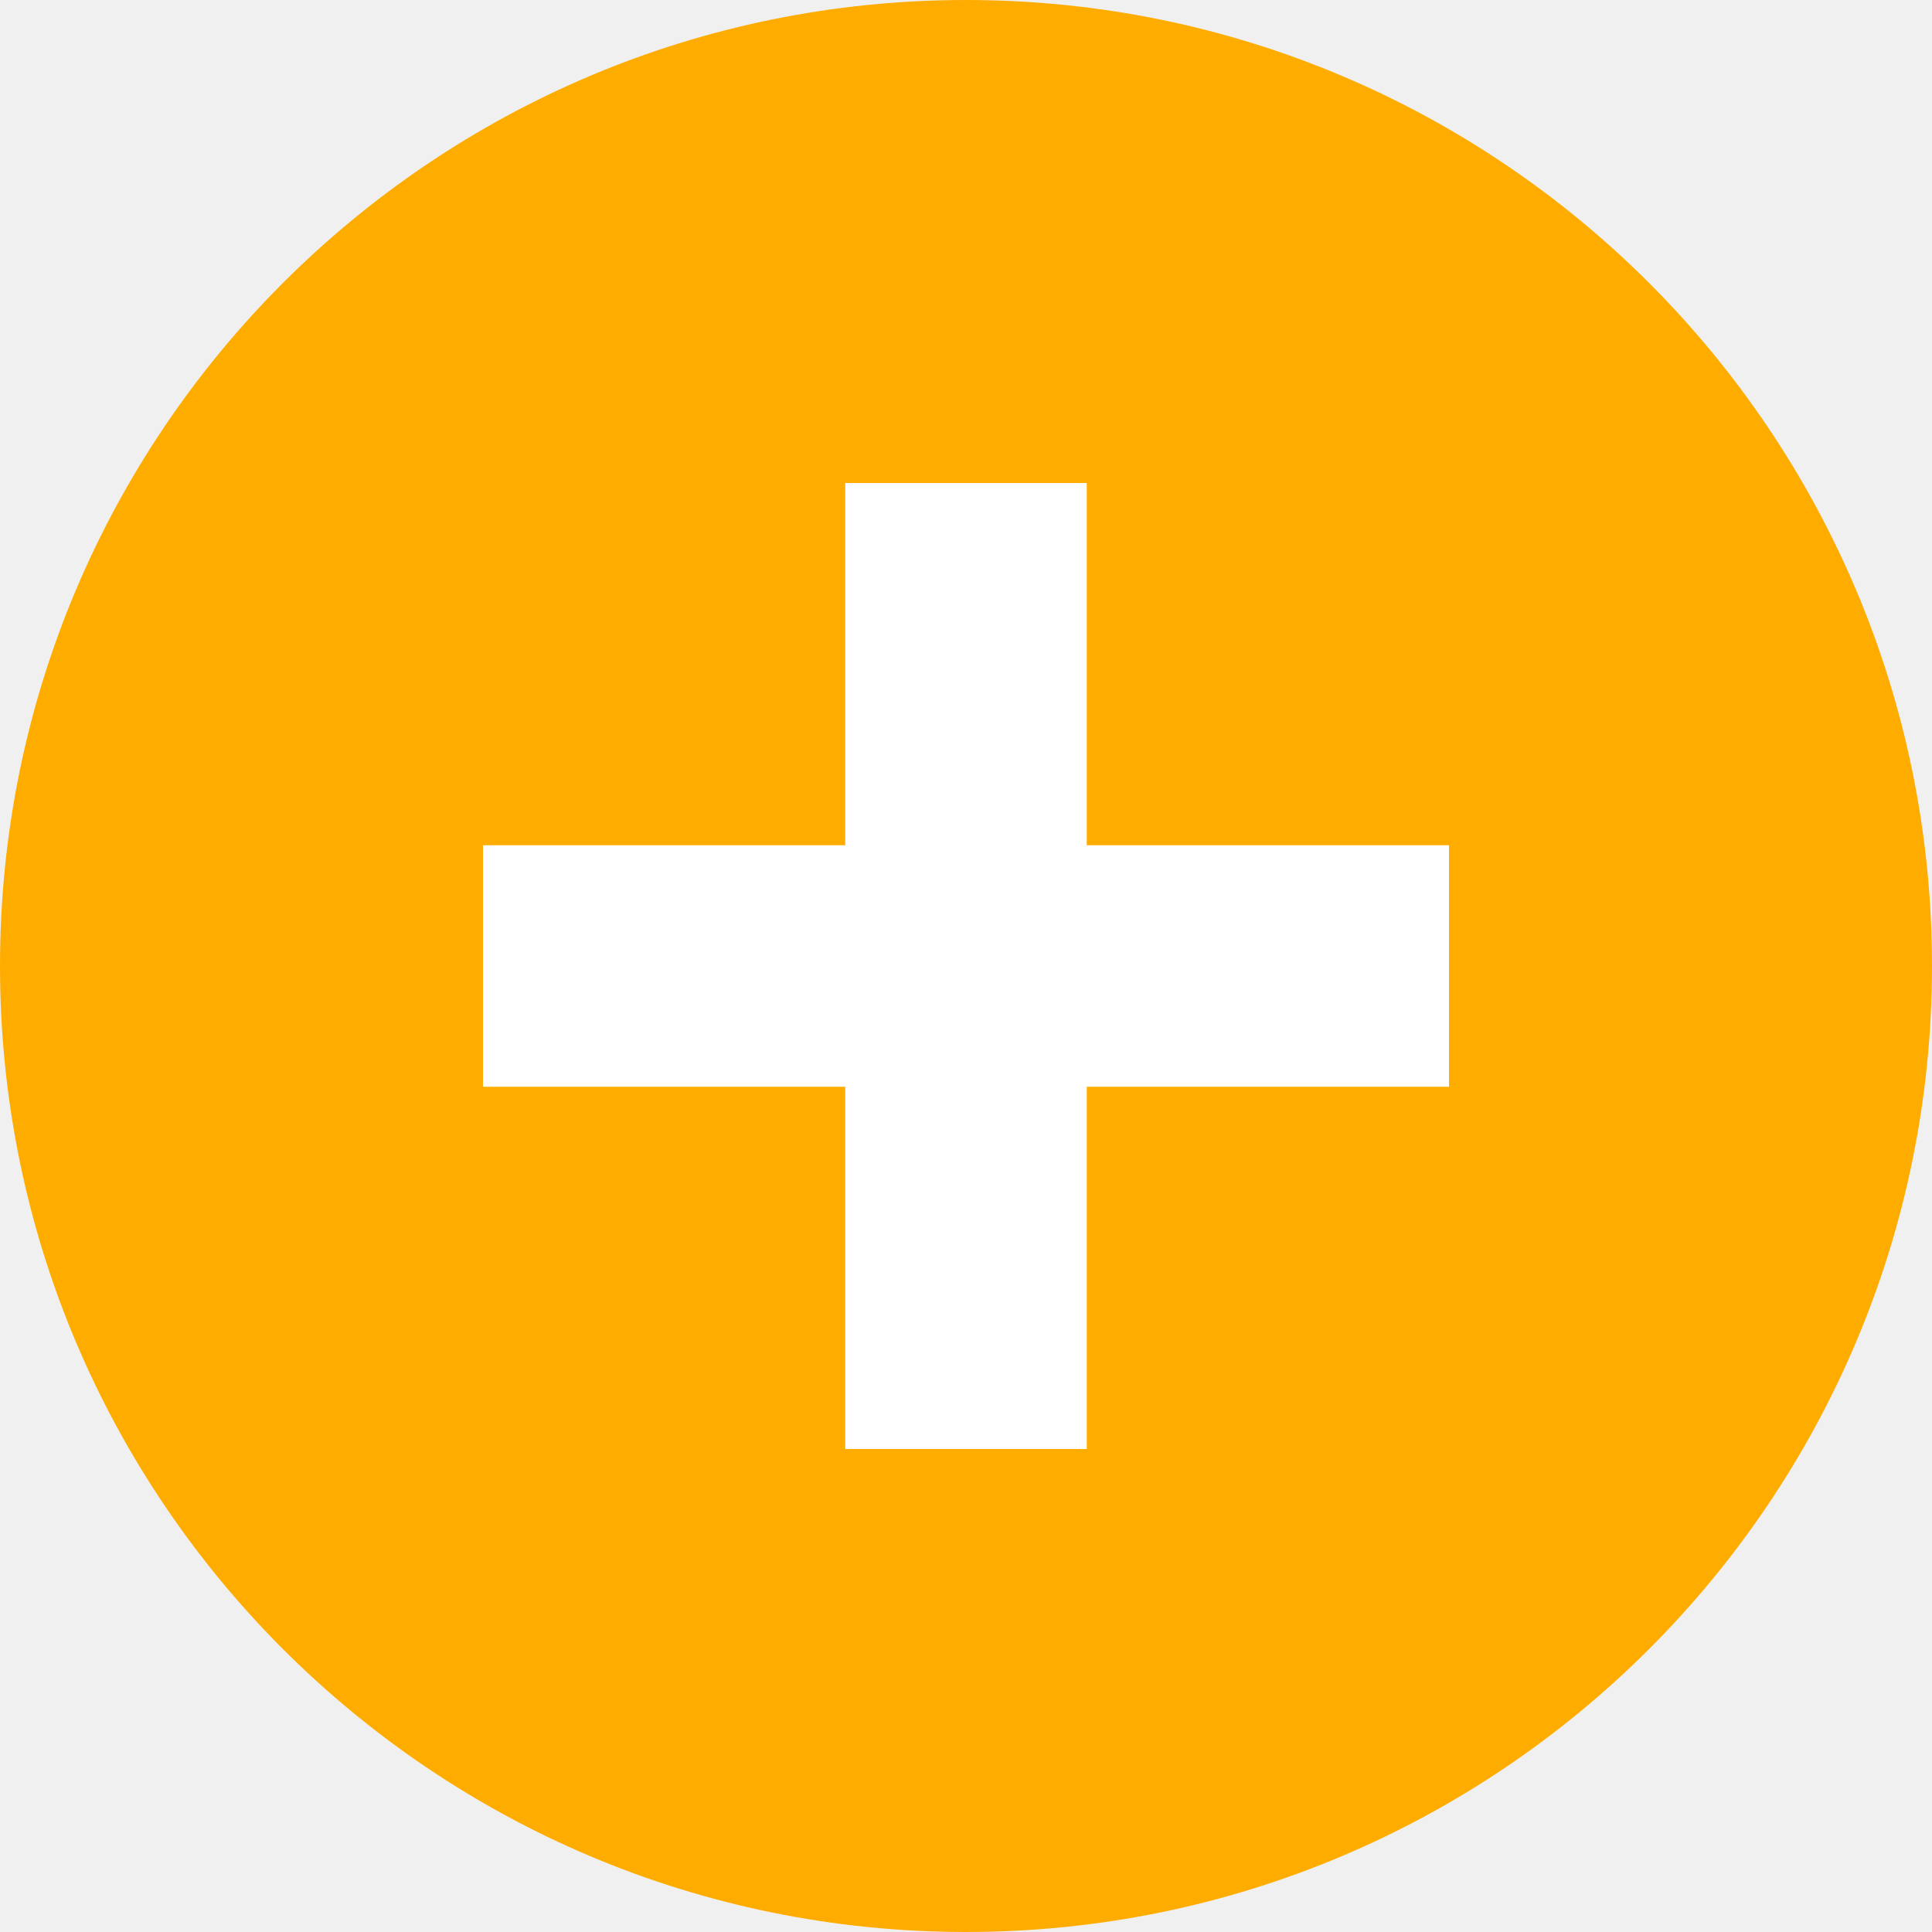
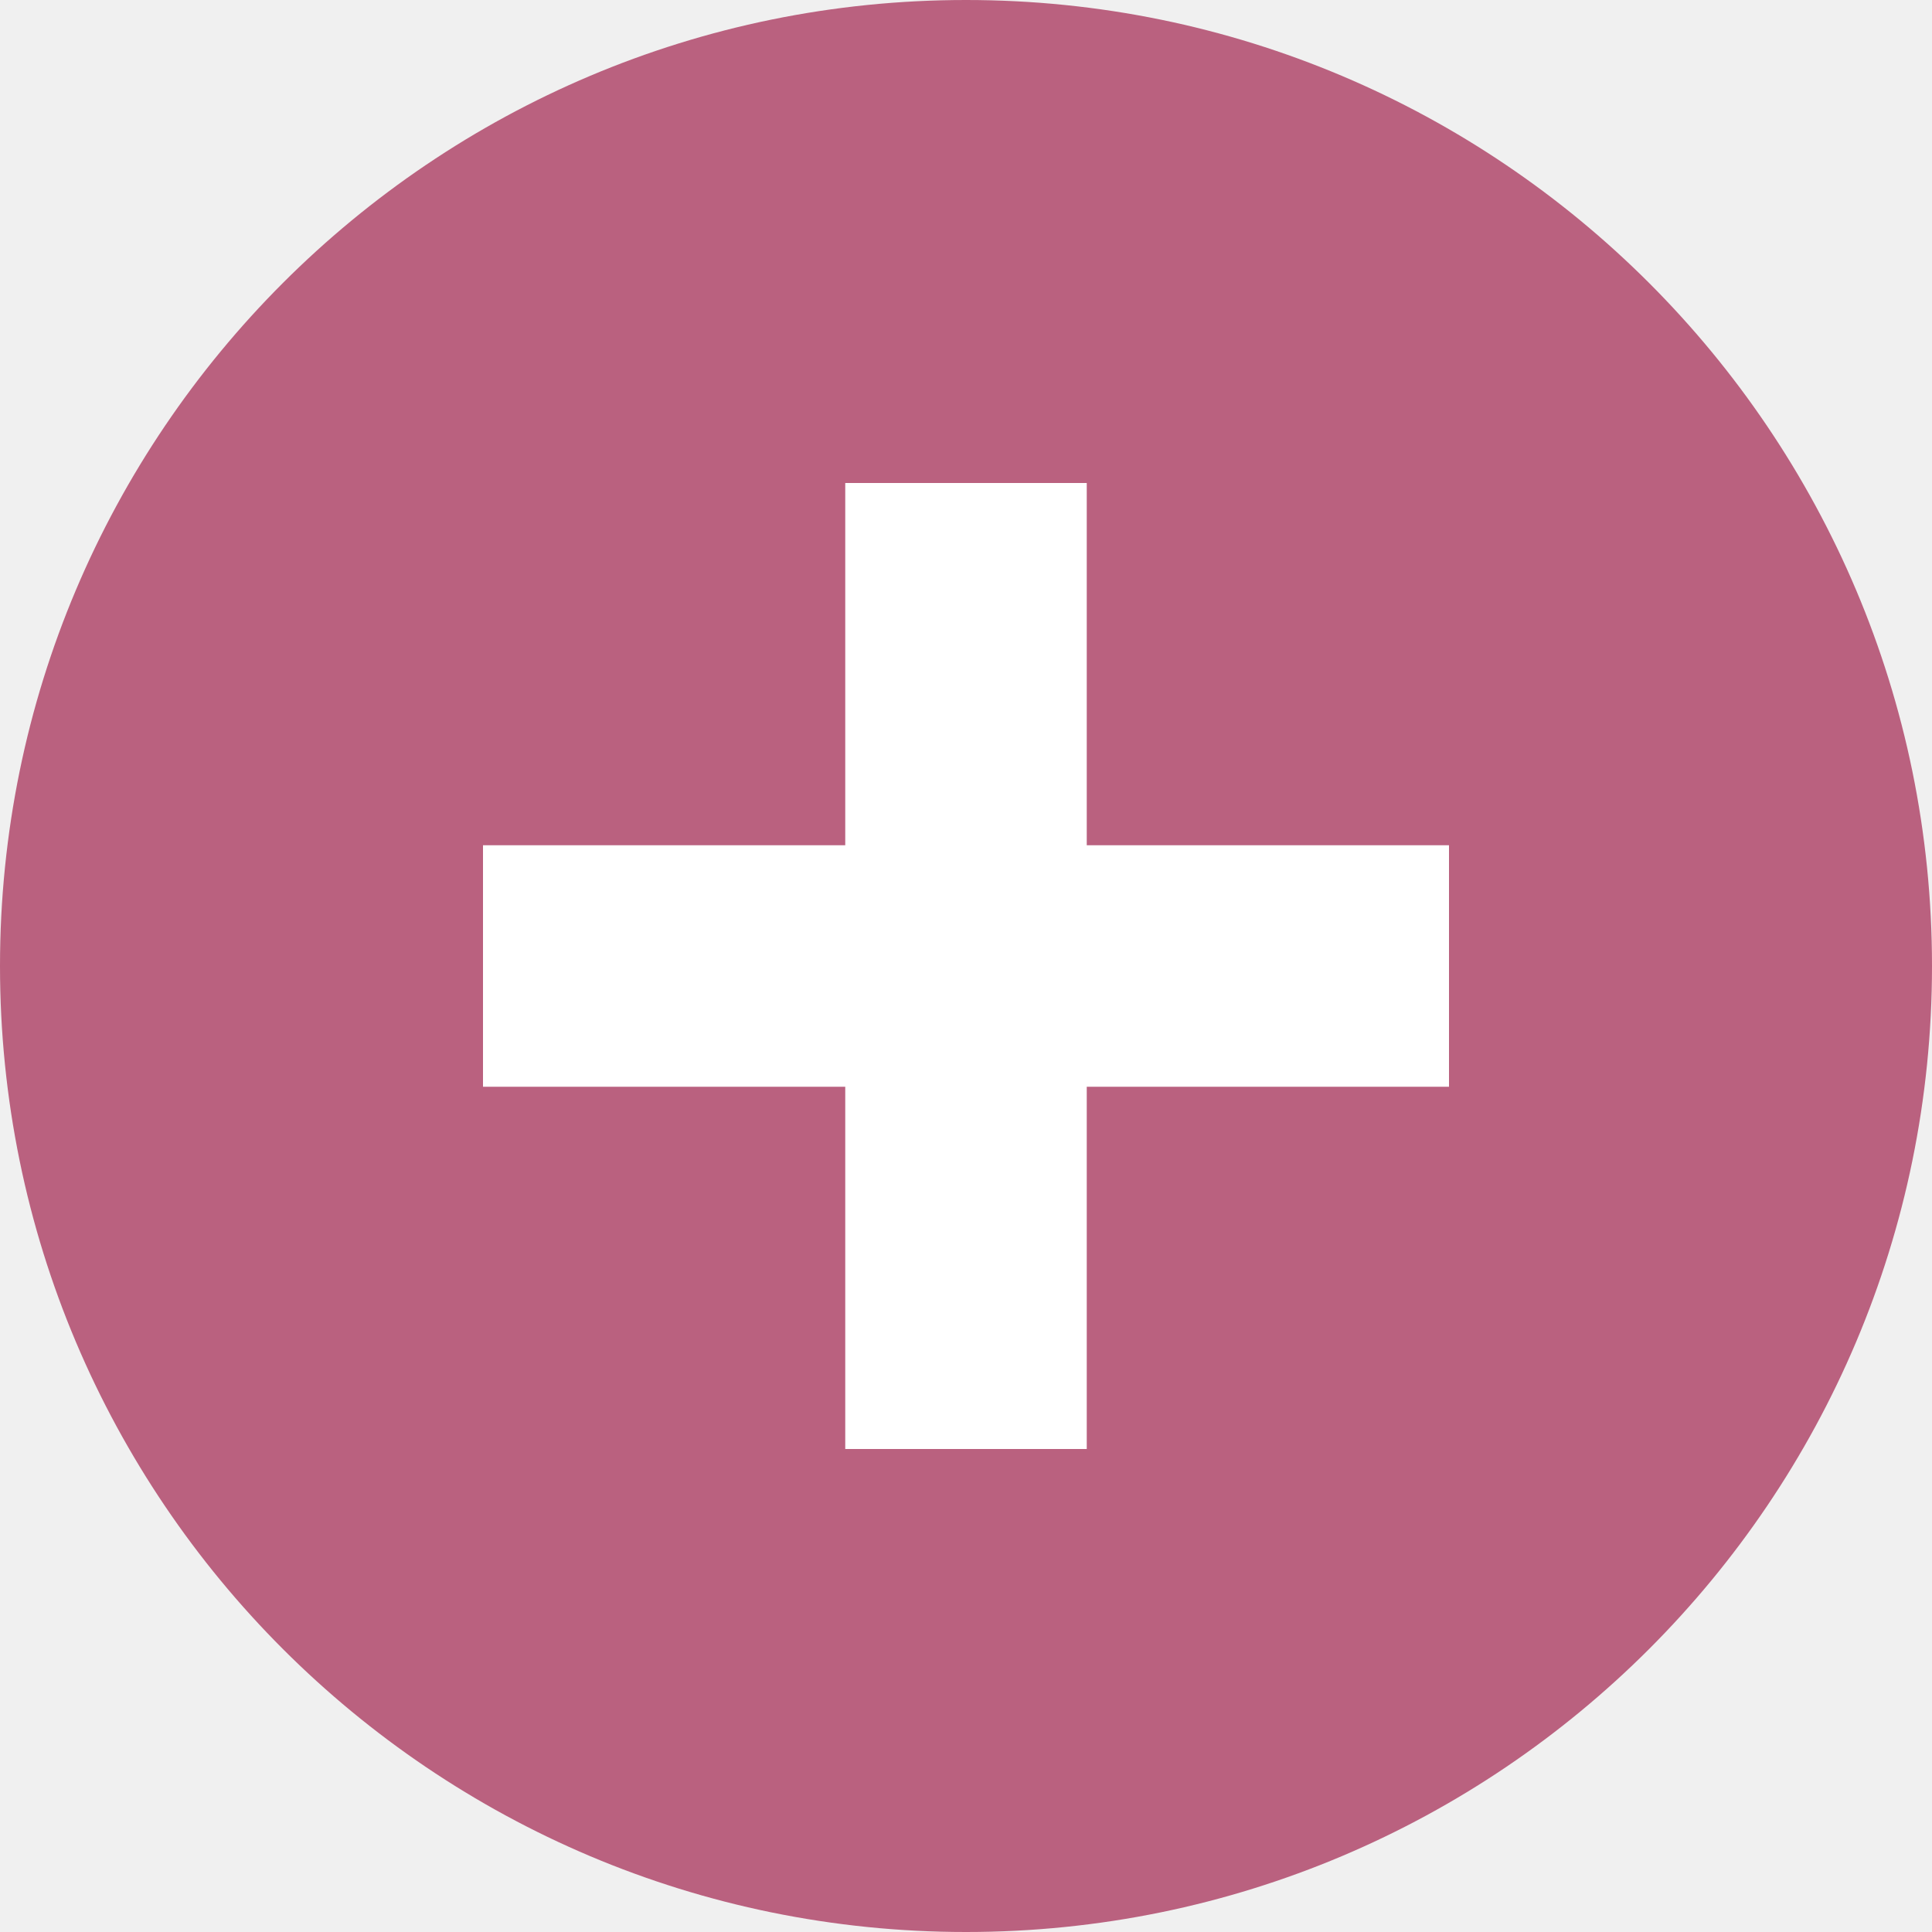
<svg xmlns="http://www.w3.org/2000/svg" width="16" height="16" viewBox="0 0 16 16" version="1.1" id="svg6">
  <defs id="defs10" />
-   <circle cx="8" cy="8" r="8" fill="#FF4081" id="circle2" style="fill:#ffac00;fill-opacity:1" />
+   <circle cx="8" cy="8" r="8" fill="#FF4081" id="circle2" style="fill:#BA617F;fill-opacity:1" />
  <path d="m7 4v3h-3v2h3v3h2v-3h3v-2h-3v-3h-2z" fill="#FFFFFF" id="path4" />
</svg>
